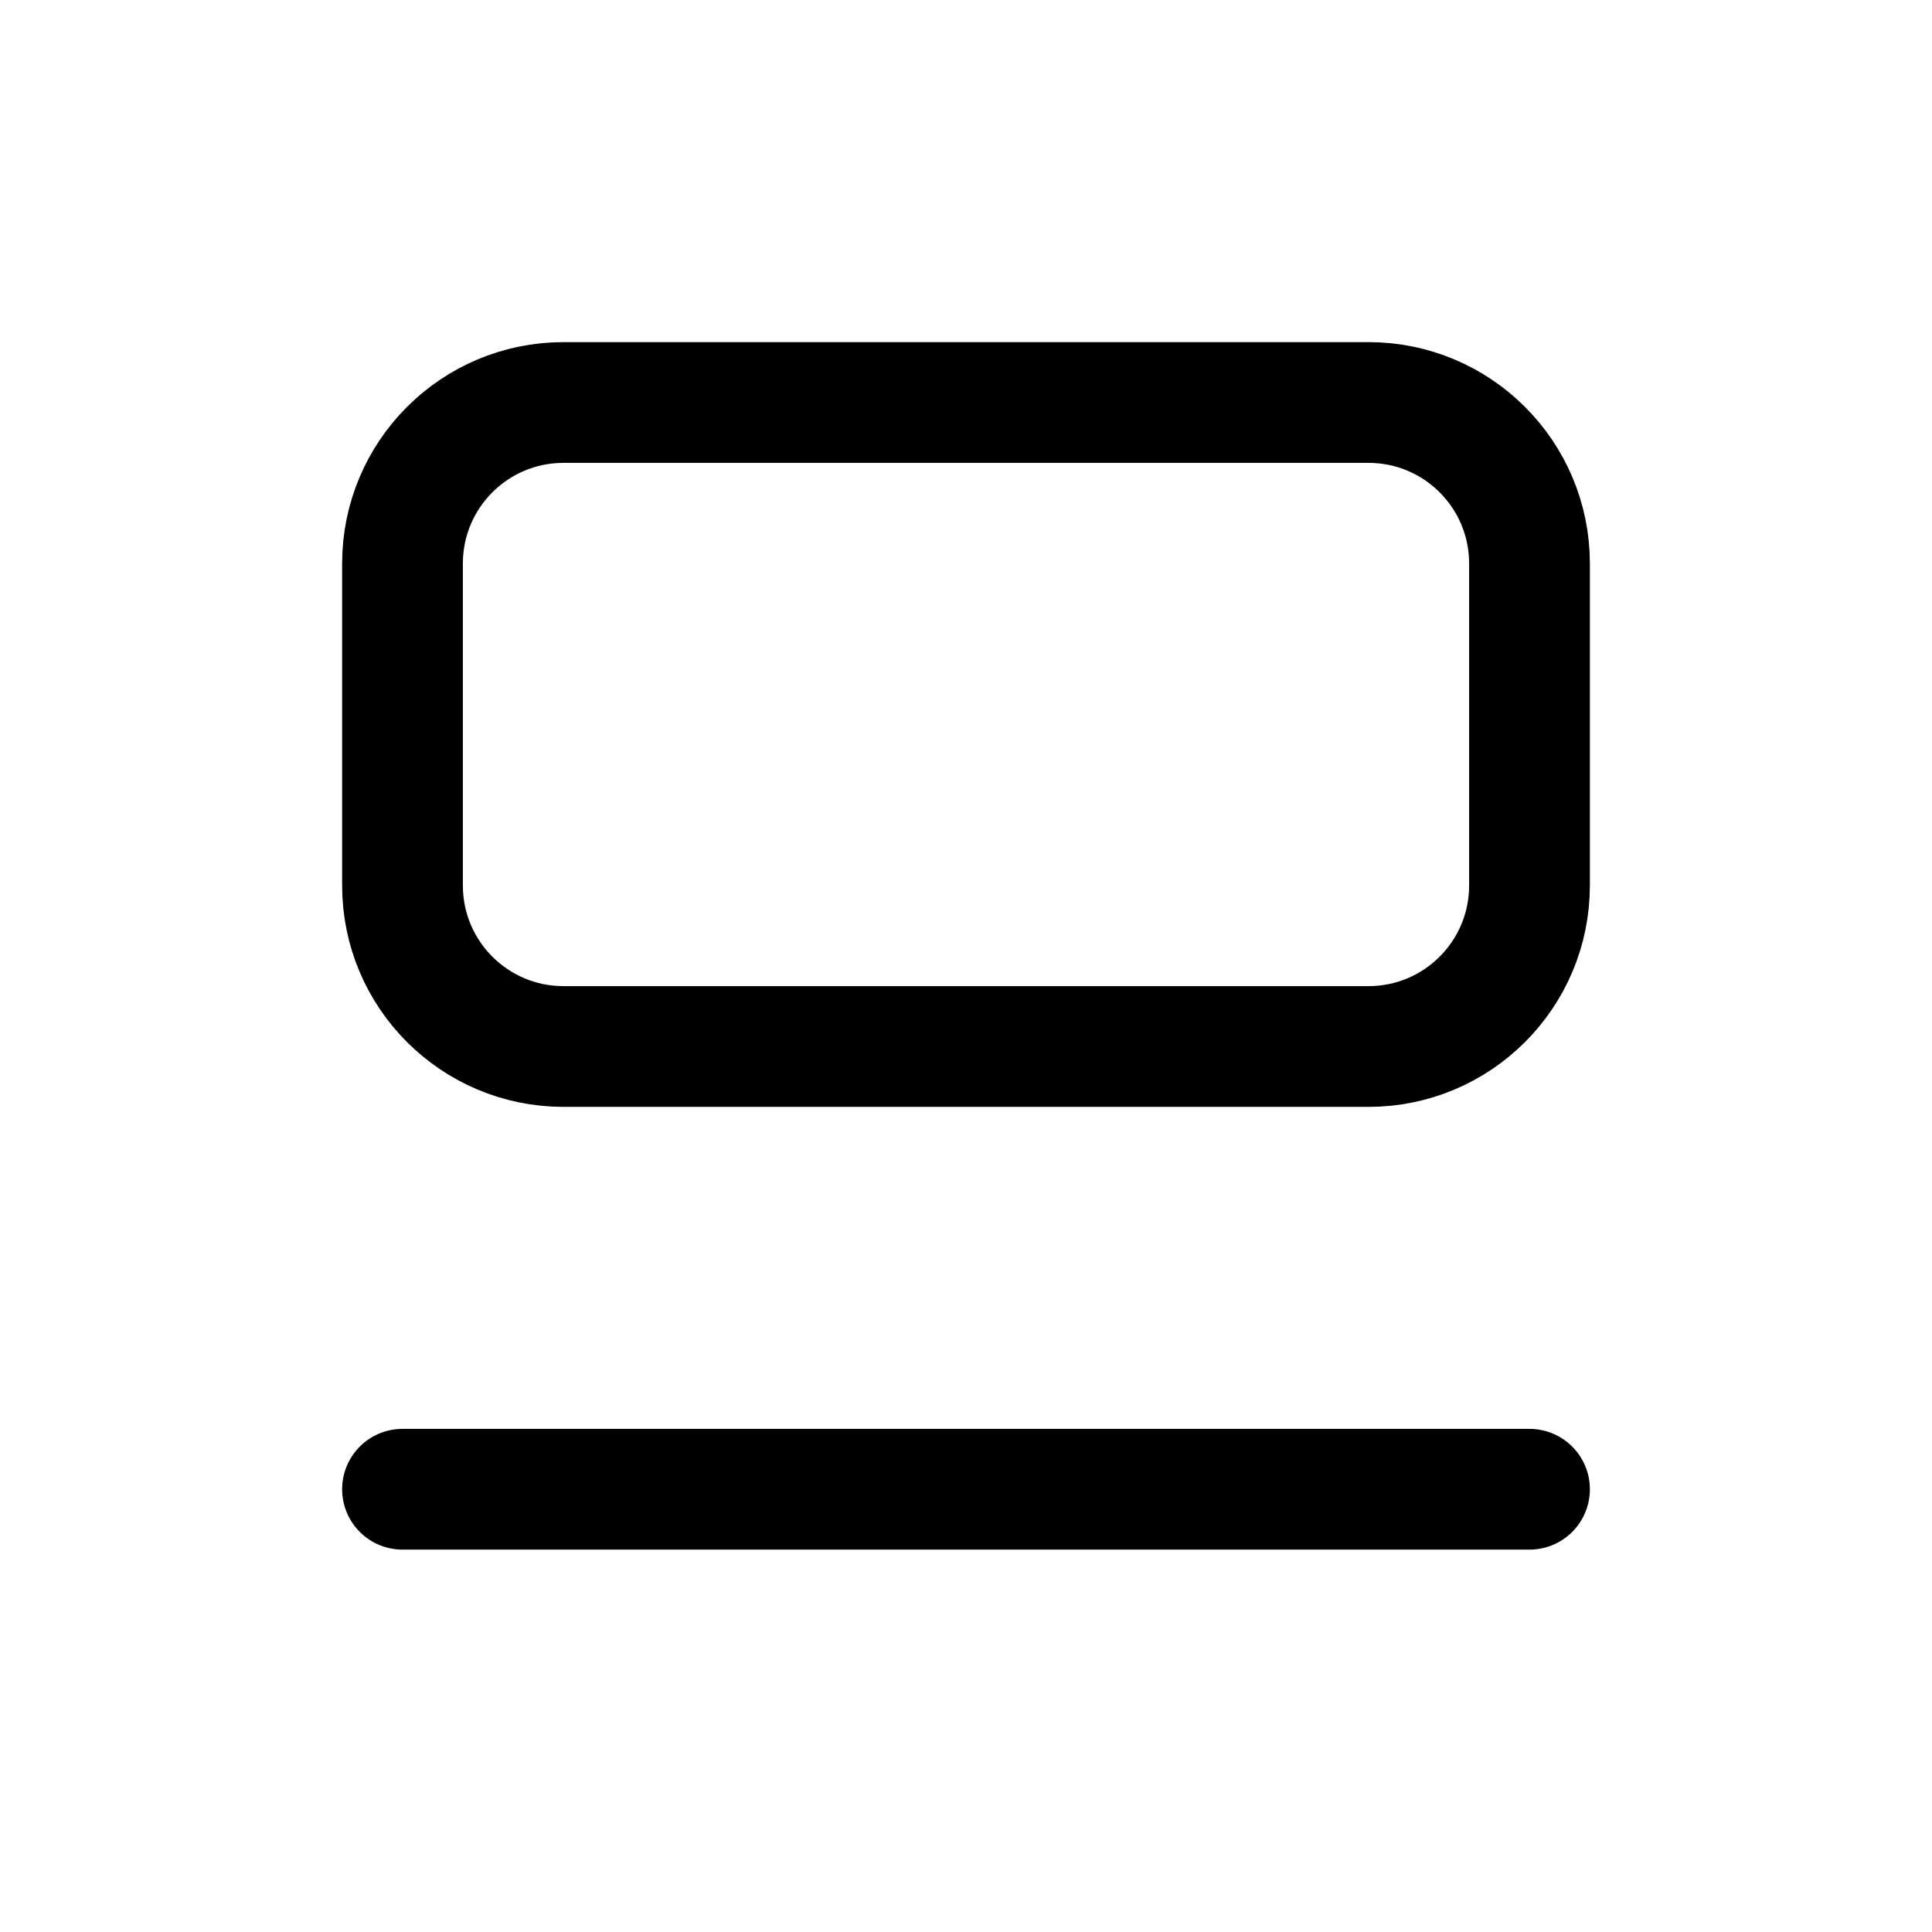
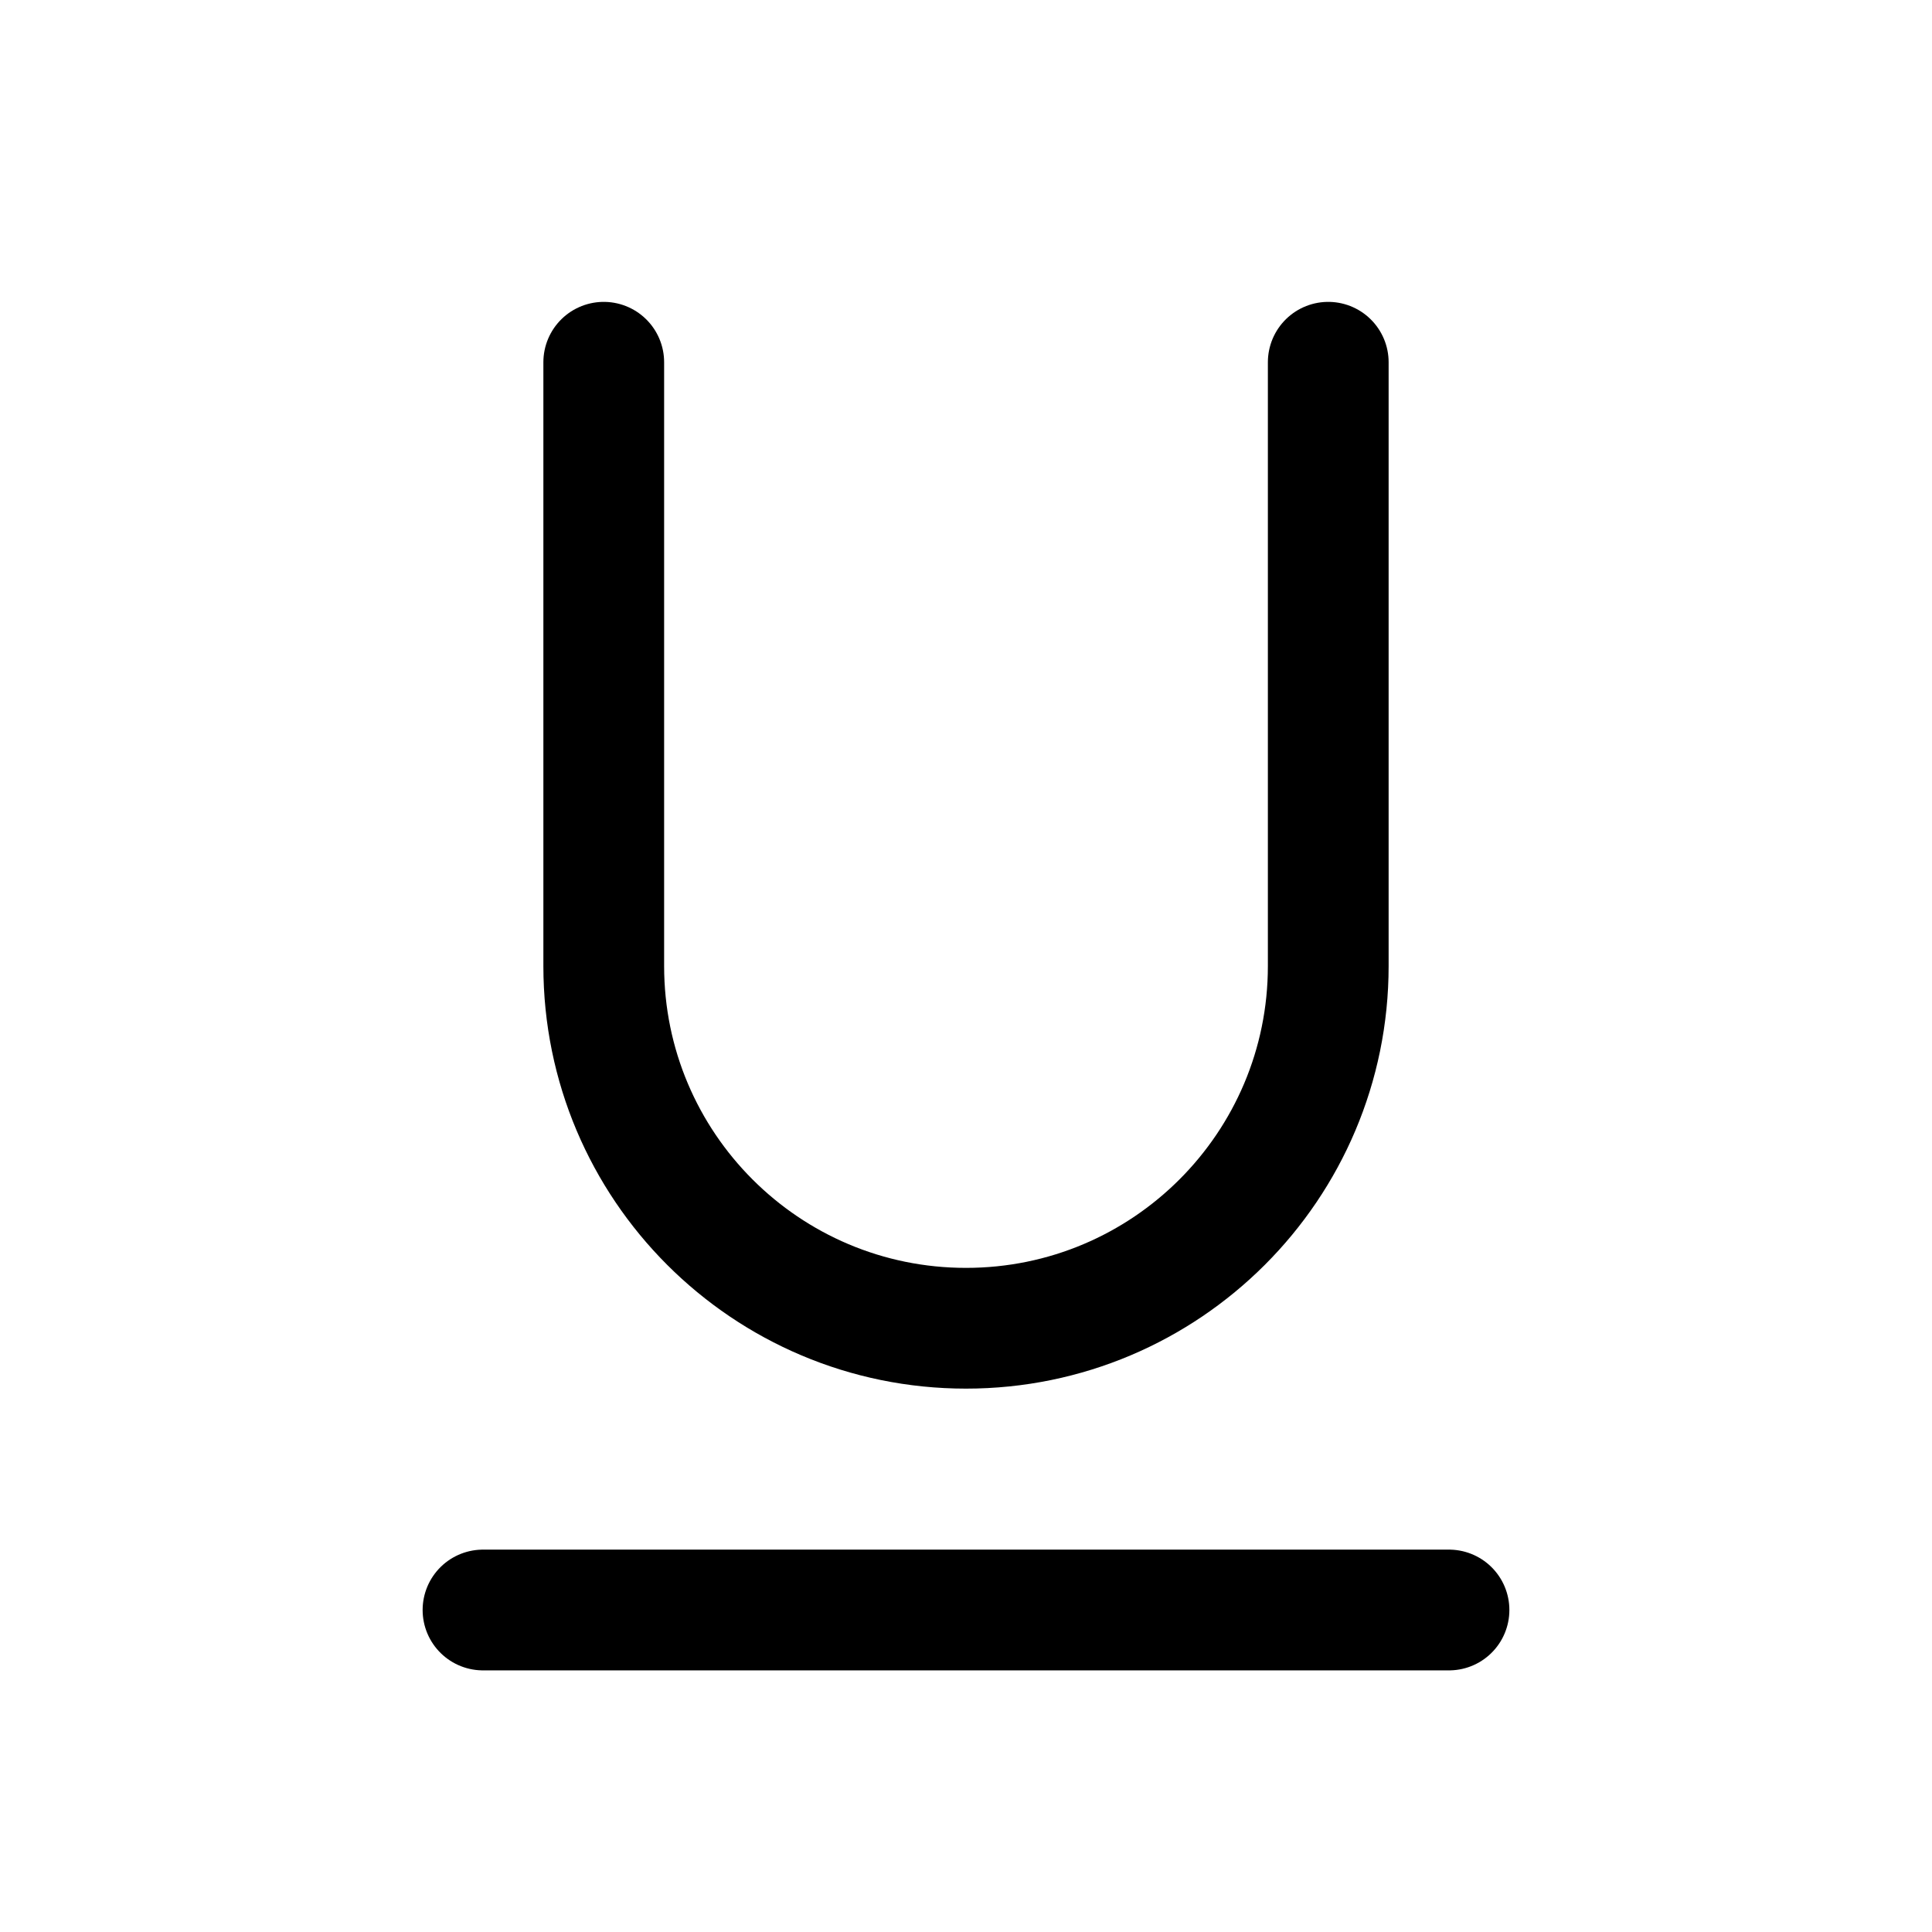
<svg xmlns="http://www.w3.org/2000/svg" viewBox="0 0 24 24" fill="none" stroke="currentColor" stroke-width="1.5" stroke-linecap="round" stroke-linejoin="round">
-   <path d="M7 5h10a2 2 0 0 1 2 2v4a2 2 0 0 1-2 2h-10a2 2 0 0 1-2-2v-4a2 2 0 0 1 2-2Z" />
-   <path d="M5 18.5h14" />
+   <path d="M7.5 4.5v7.5a4.5 4.5 0 0 0 9 0v-7.5" />
+   <path d="M6 20h12" />
</svg>
